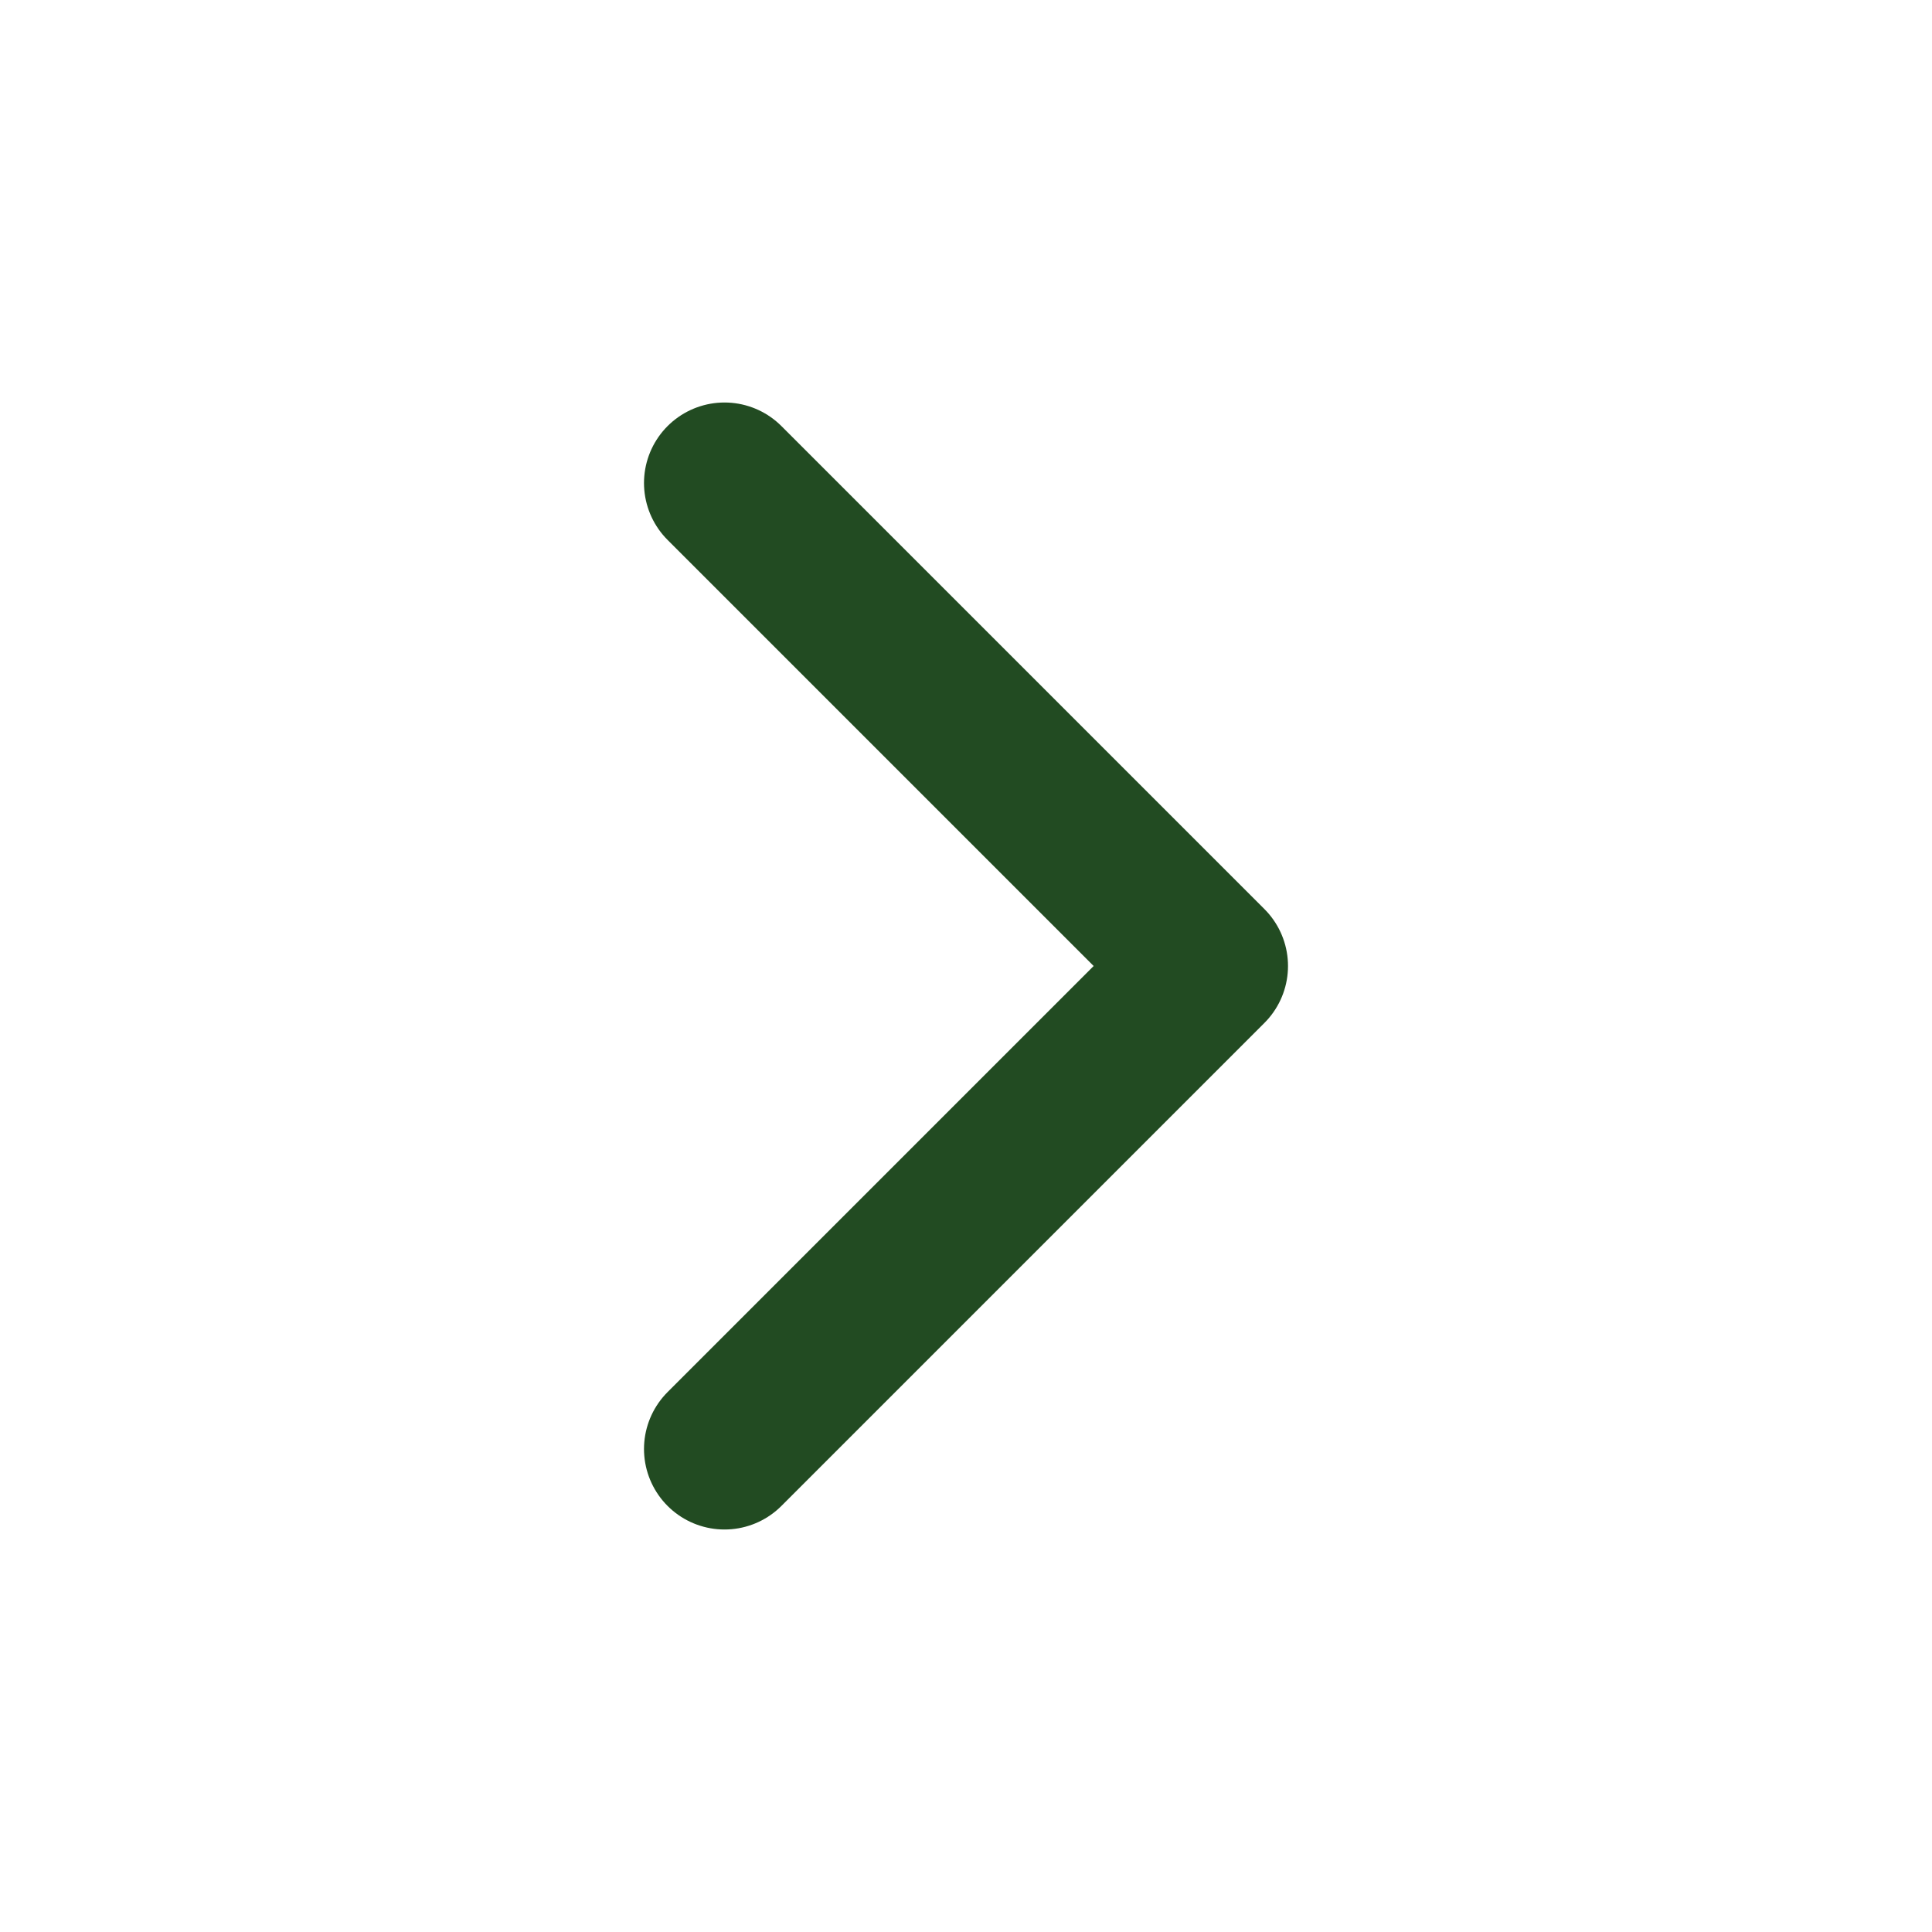
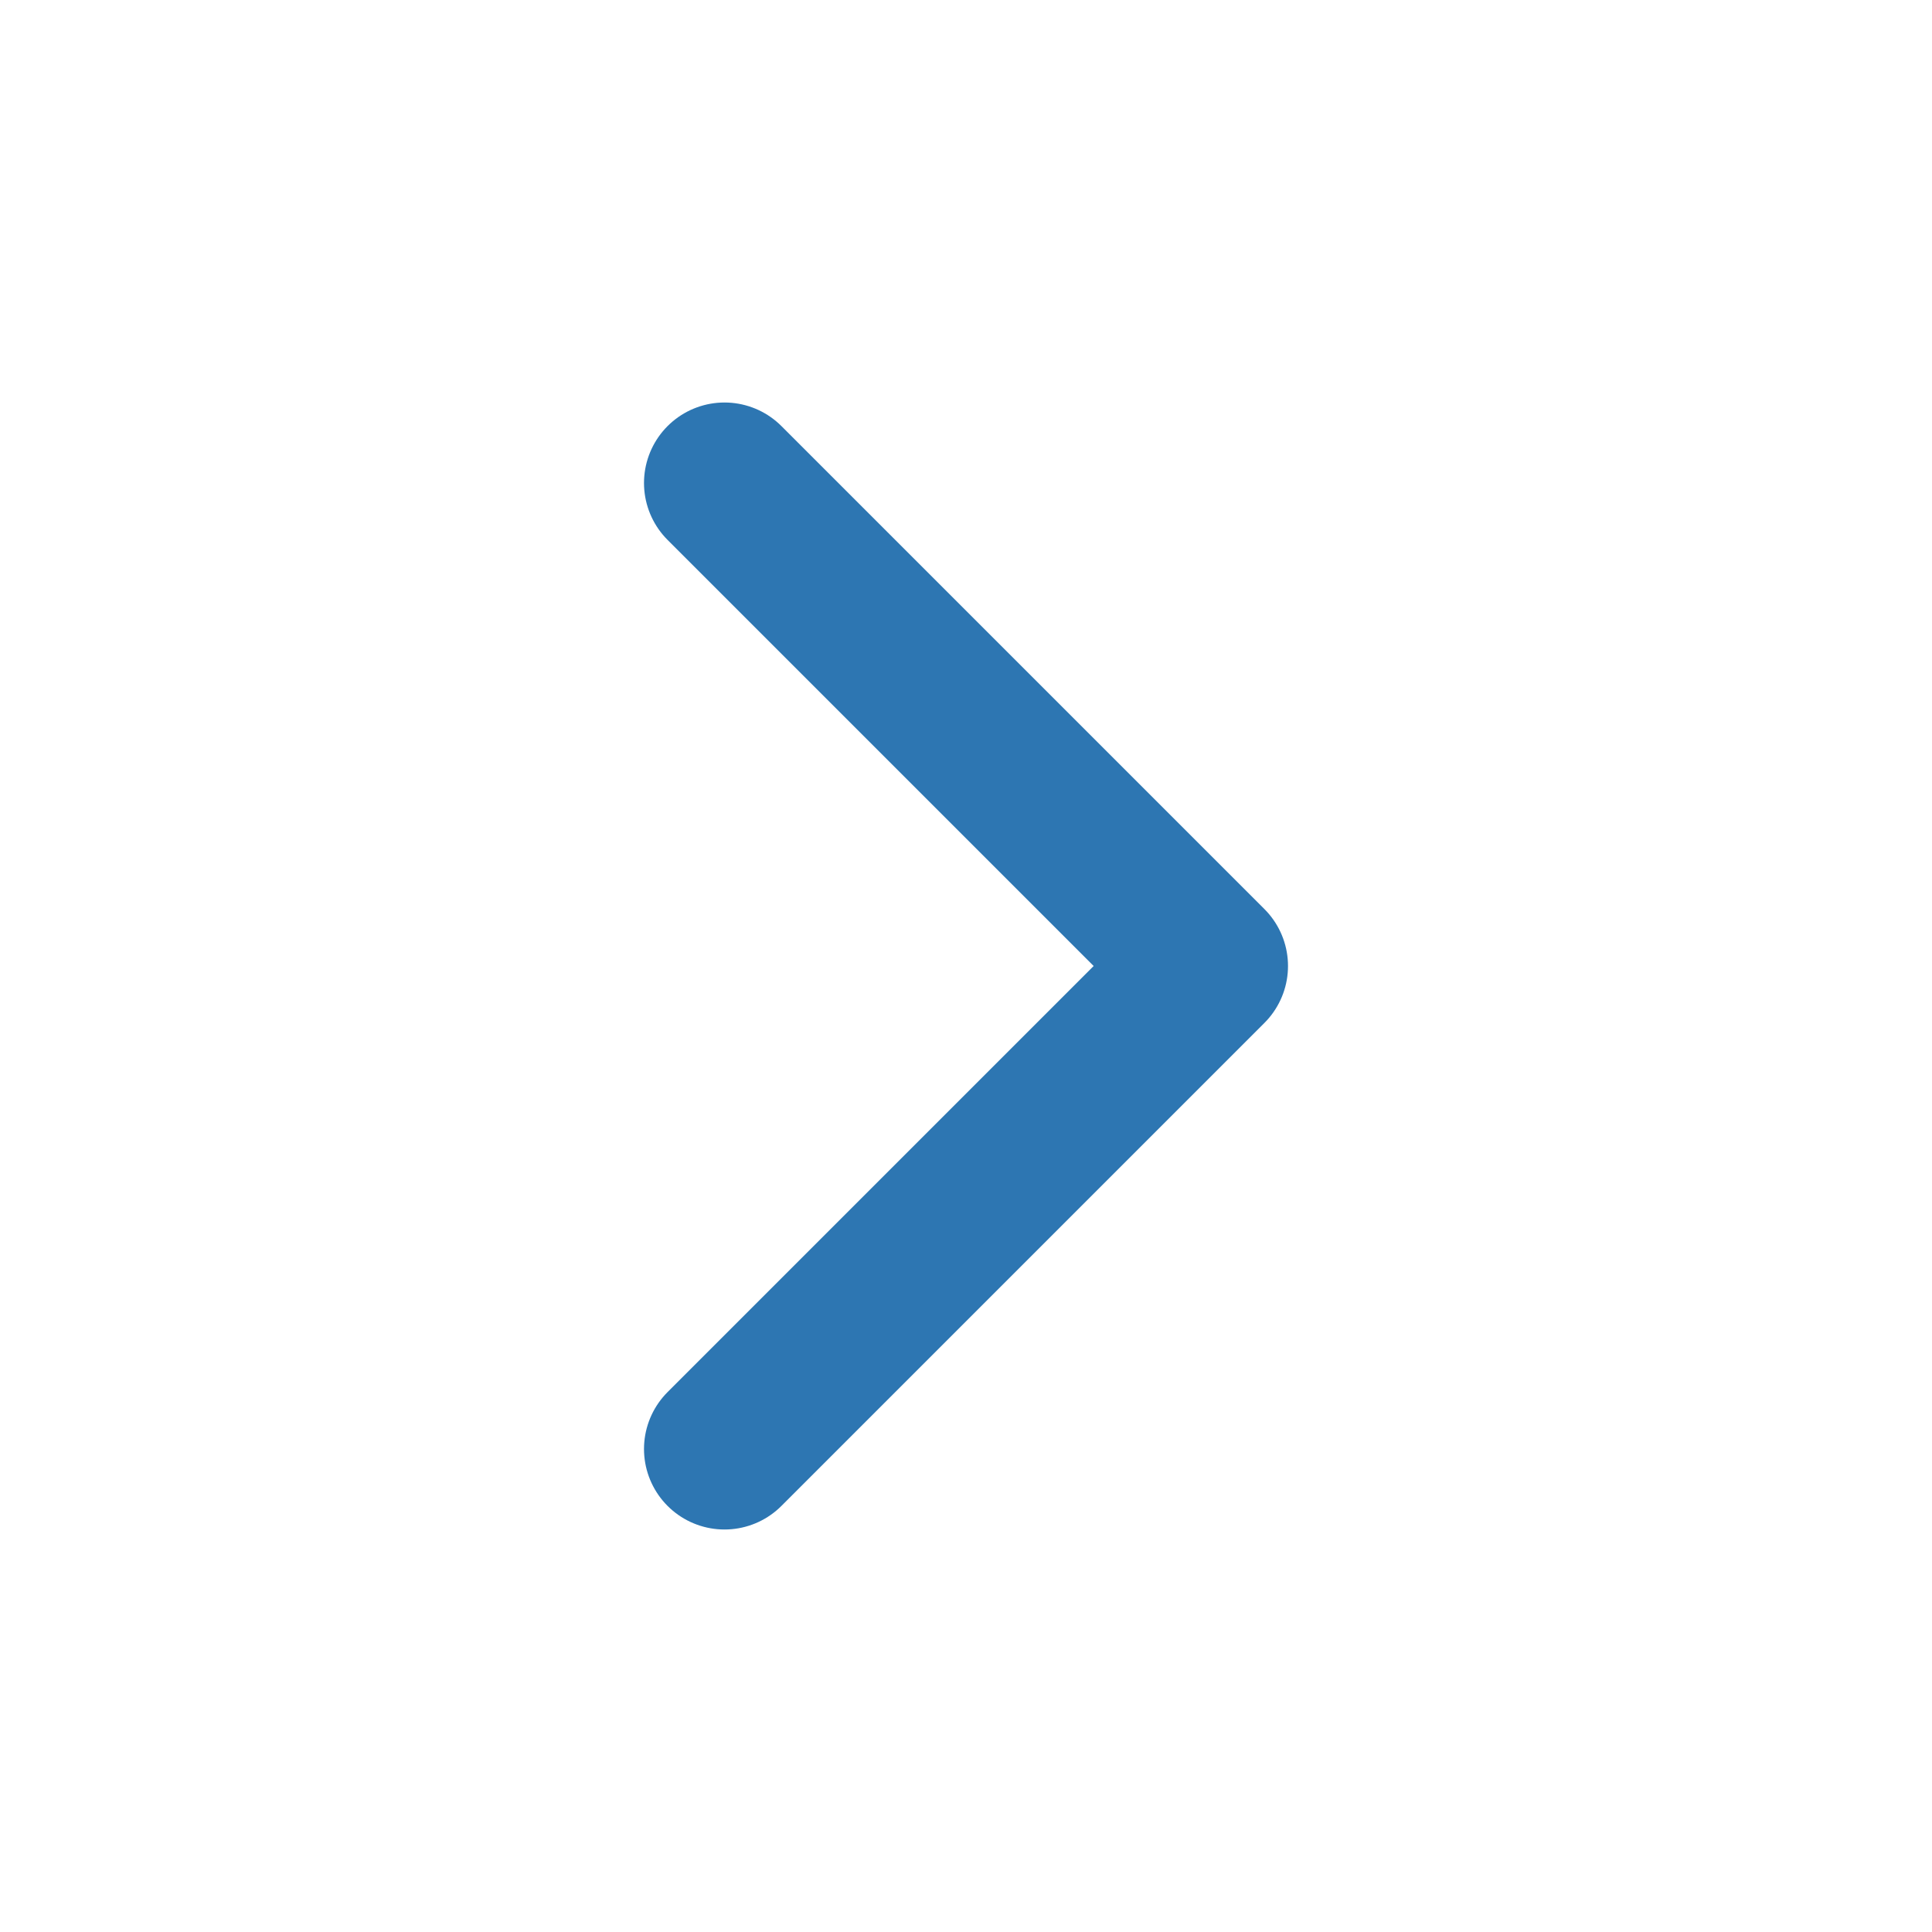
- <svg xmlns="http://www.w3.org/2000/svg" width="24" height="24" viewBox="0 0 24 24" fill="none" stroke="#224b22" stroke-width="2" stroke-linecap="round" stroke-linejoin="round" class="feather feather-chevron-right">
+ <svg xmlns="http://www.w3.org/2000/svg" width="24" height="24" viewBox="0 0 24 24" fill="none" stroke="#2d76b2" stroke-width="2" stroke-linecap="round" stroke-linejoin="round" class="feather feather-chevron-right">
  <polyline points="9 18 15 12 9 6" />
</svg>
